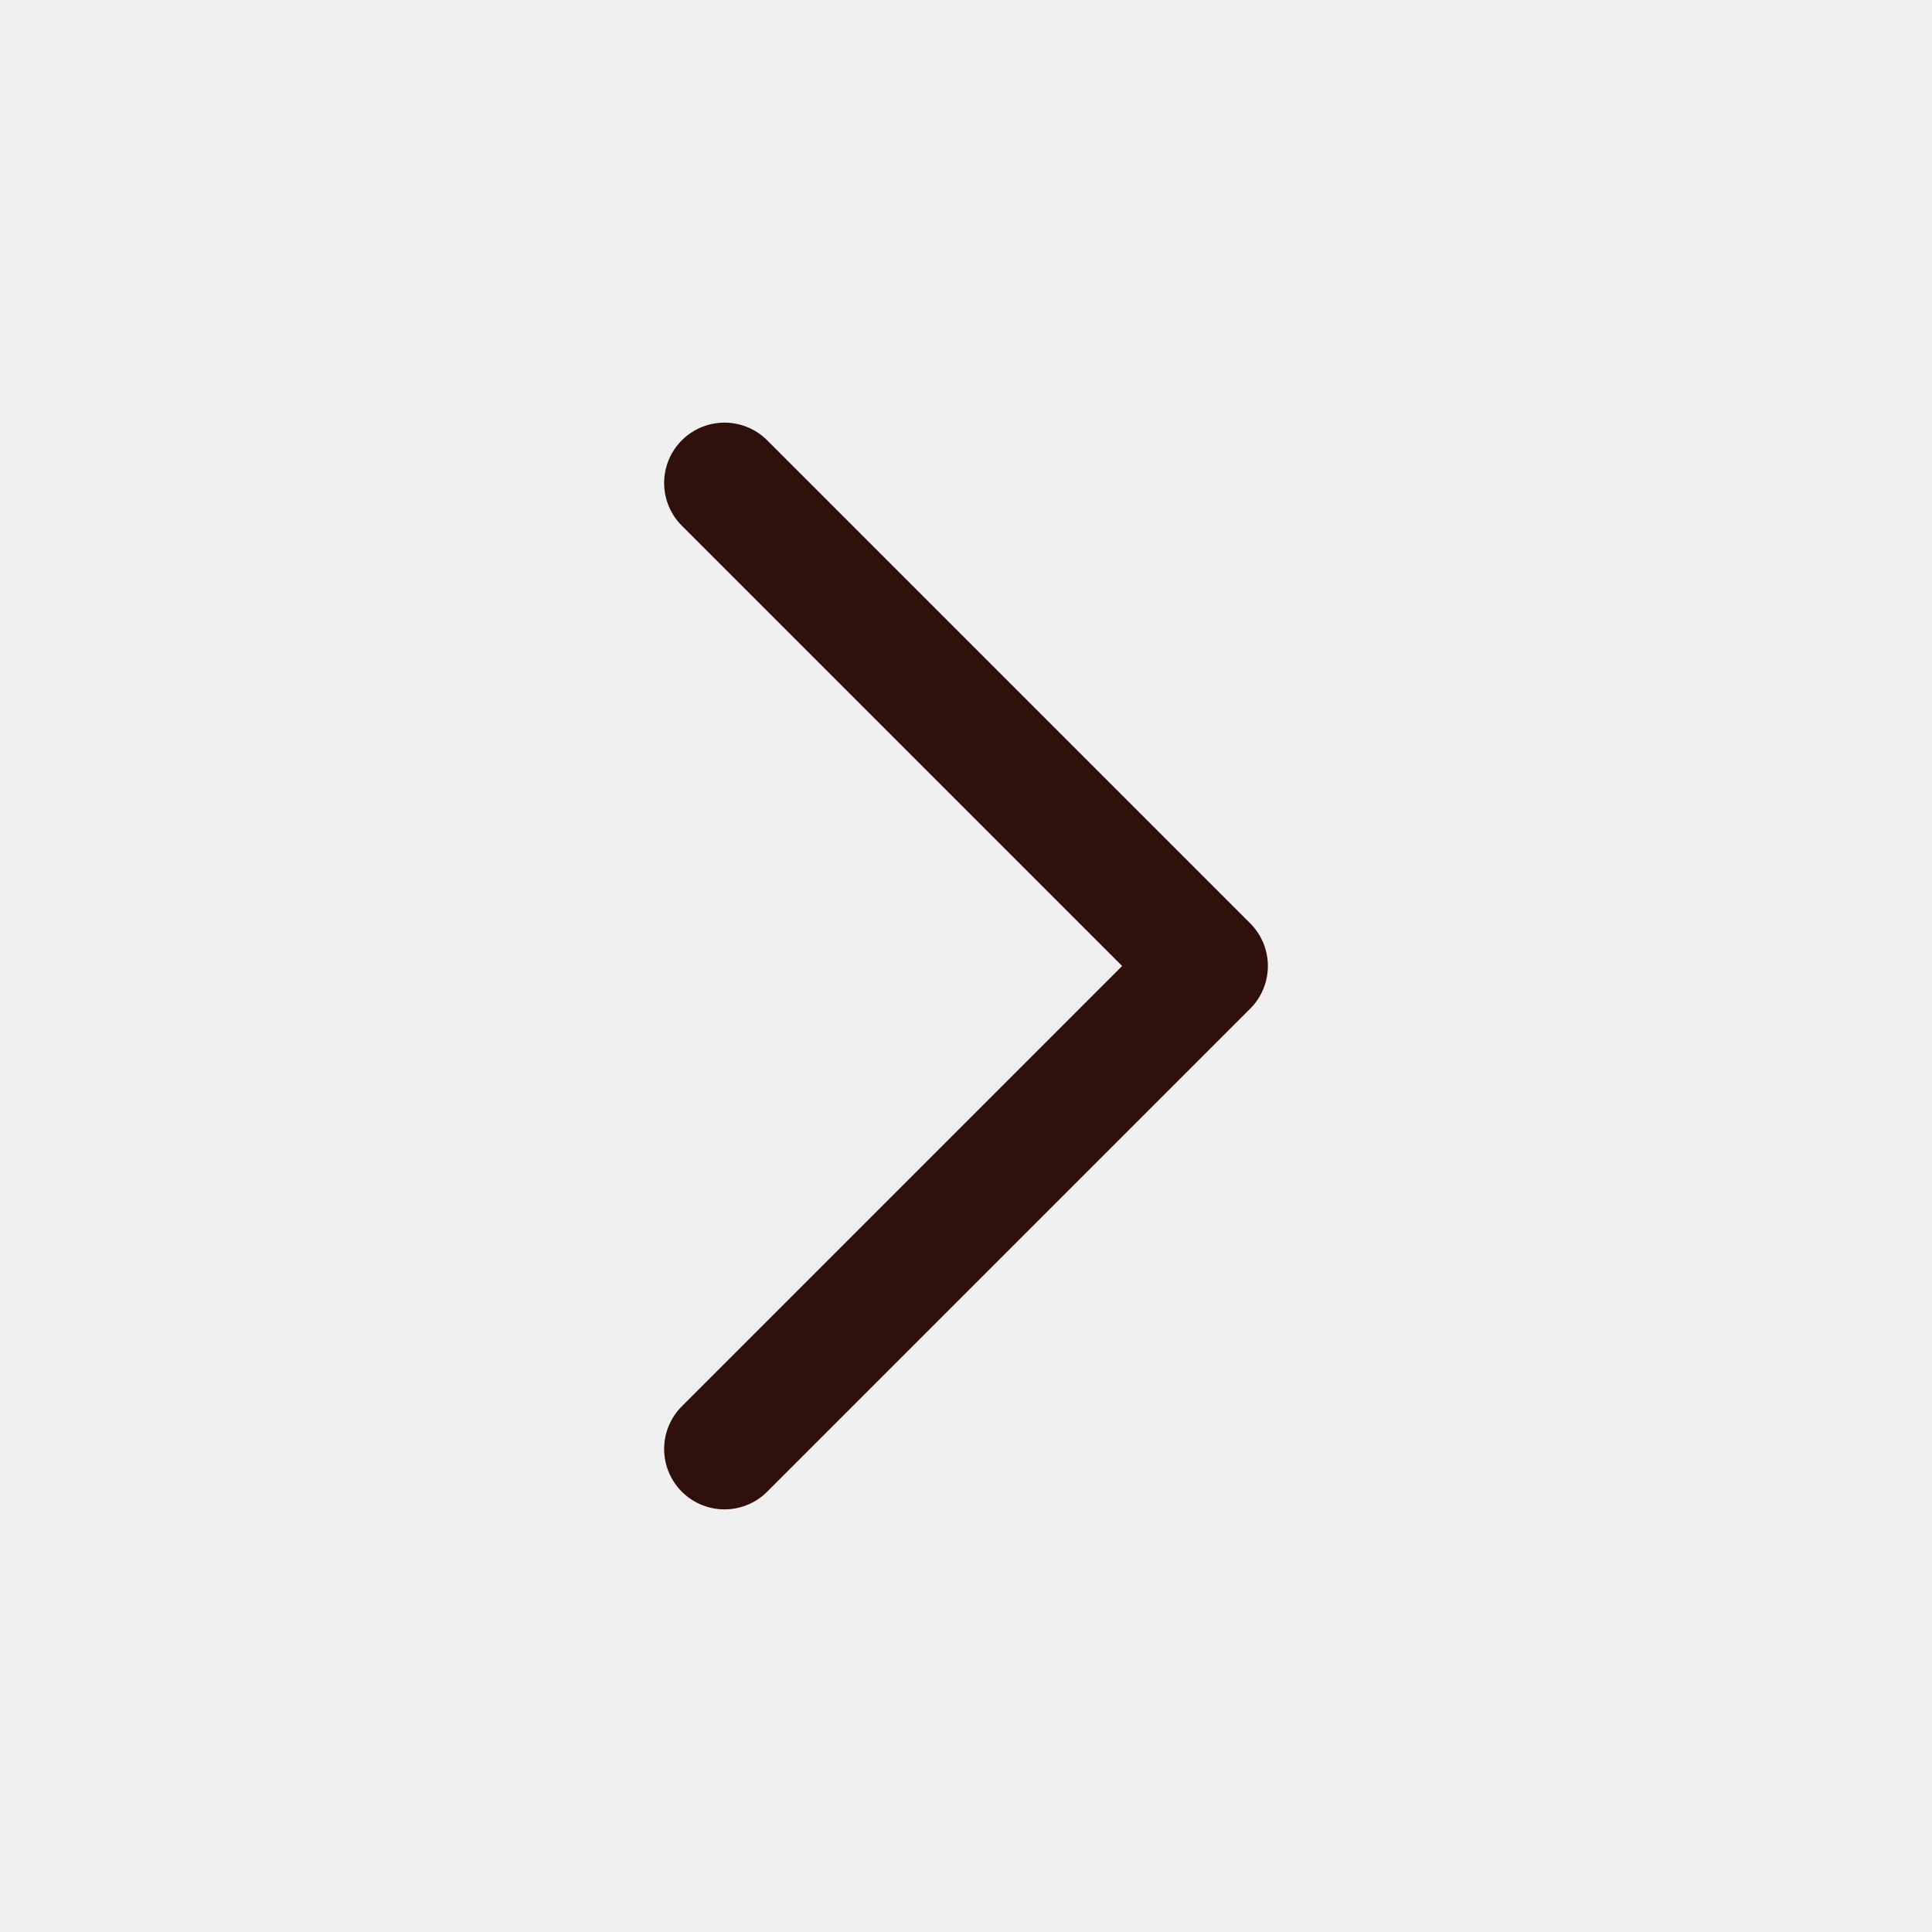
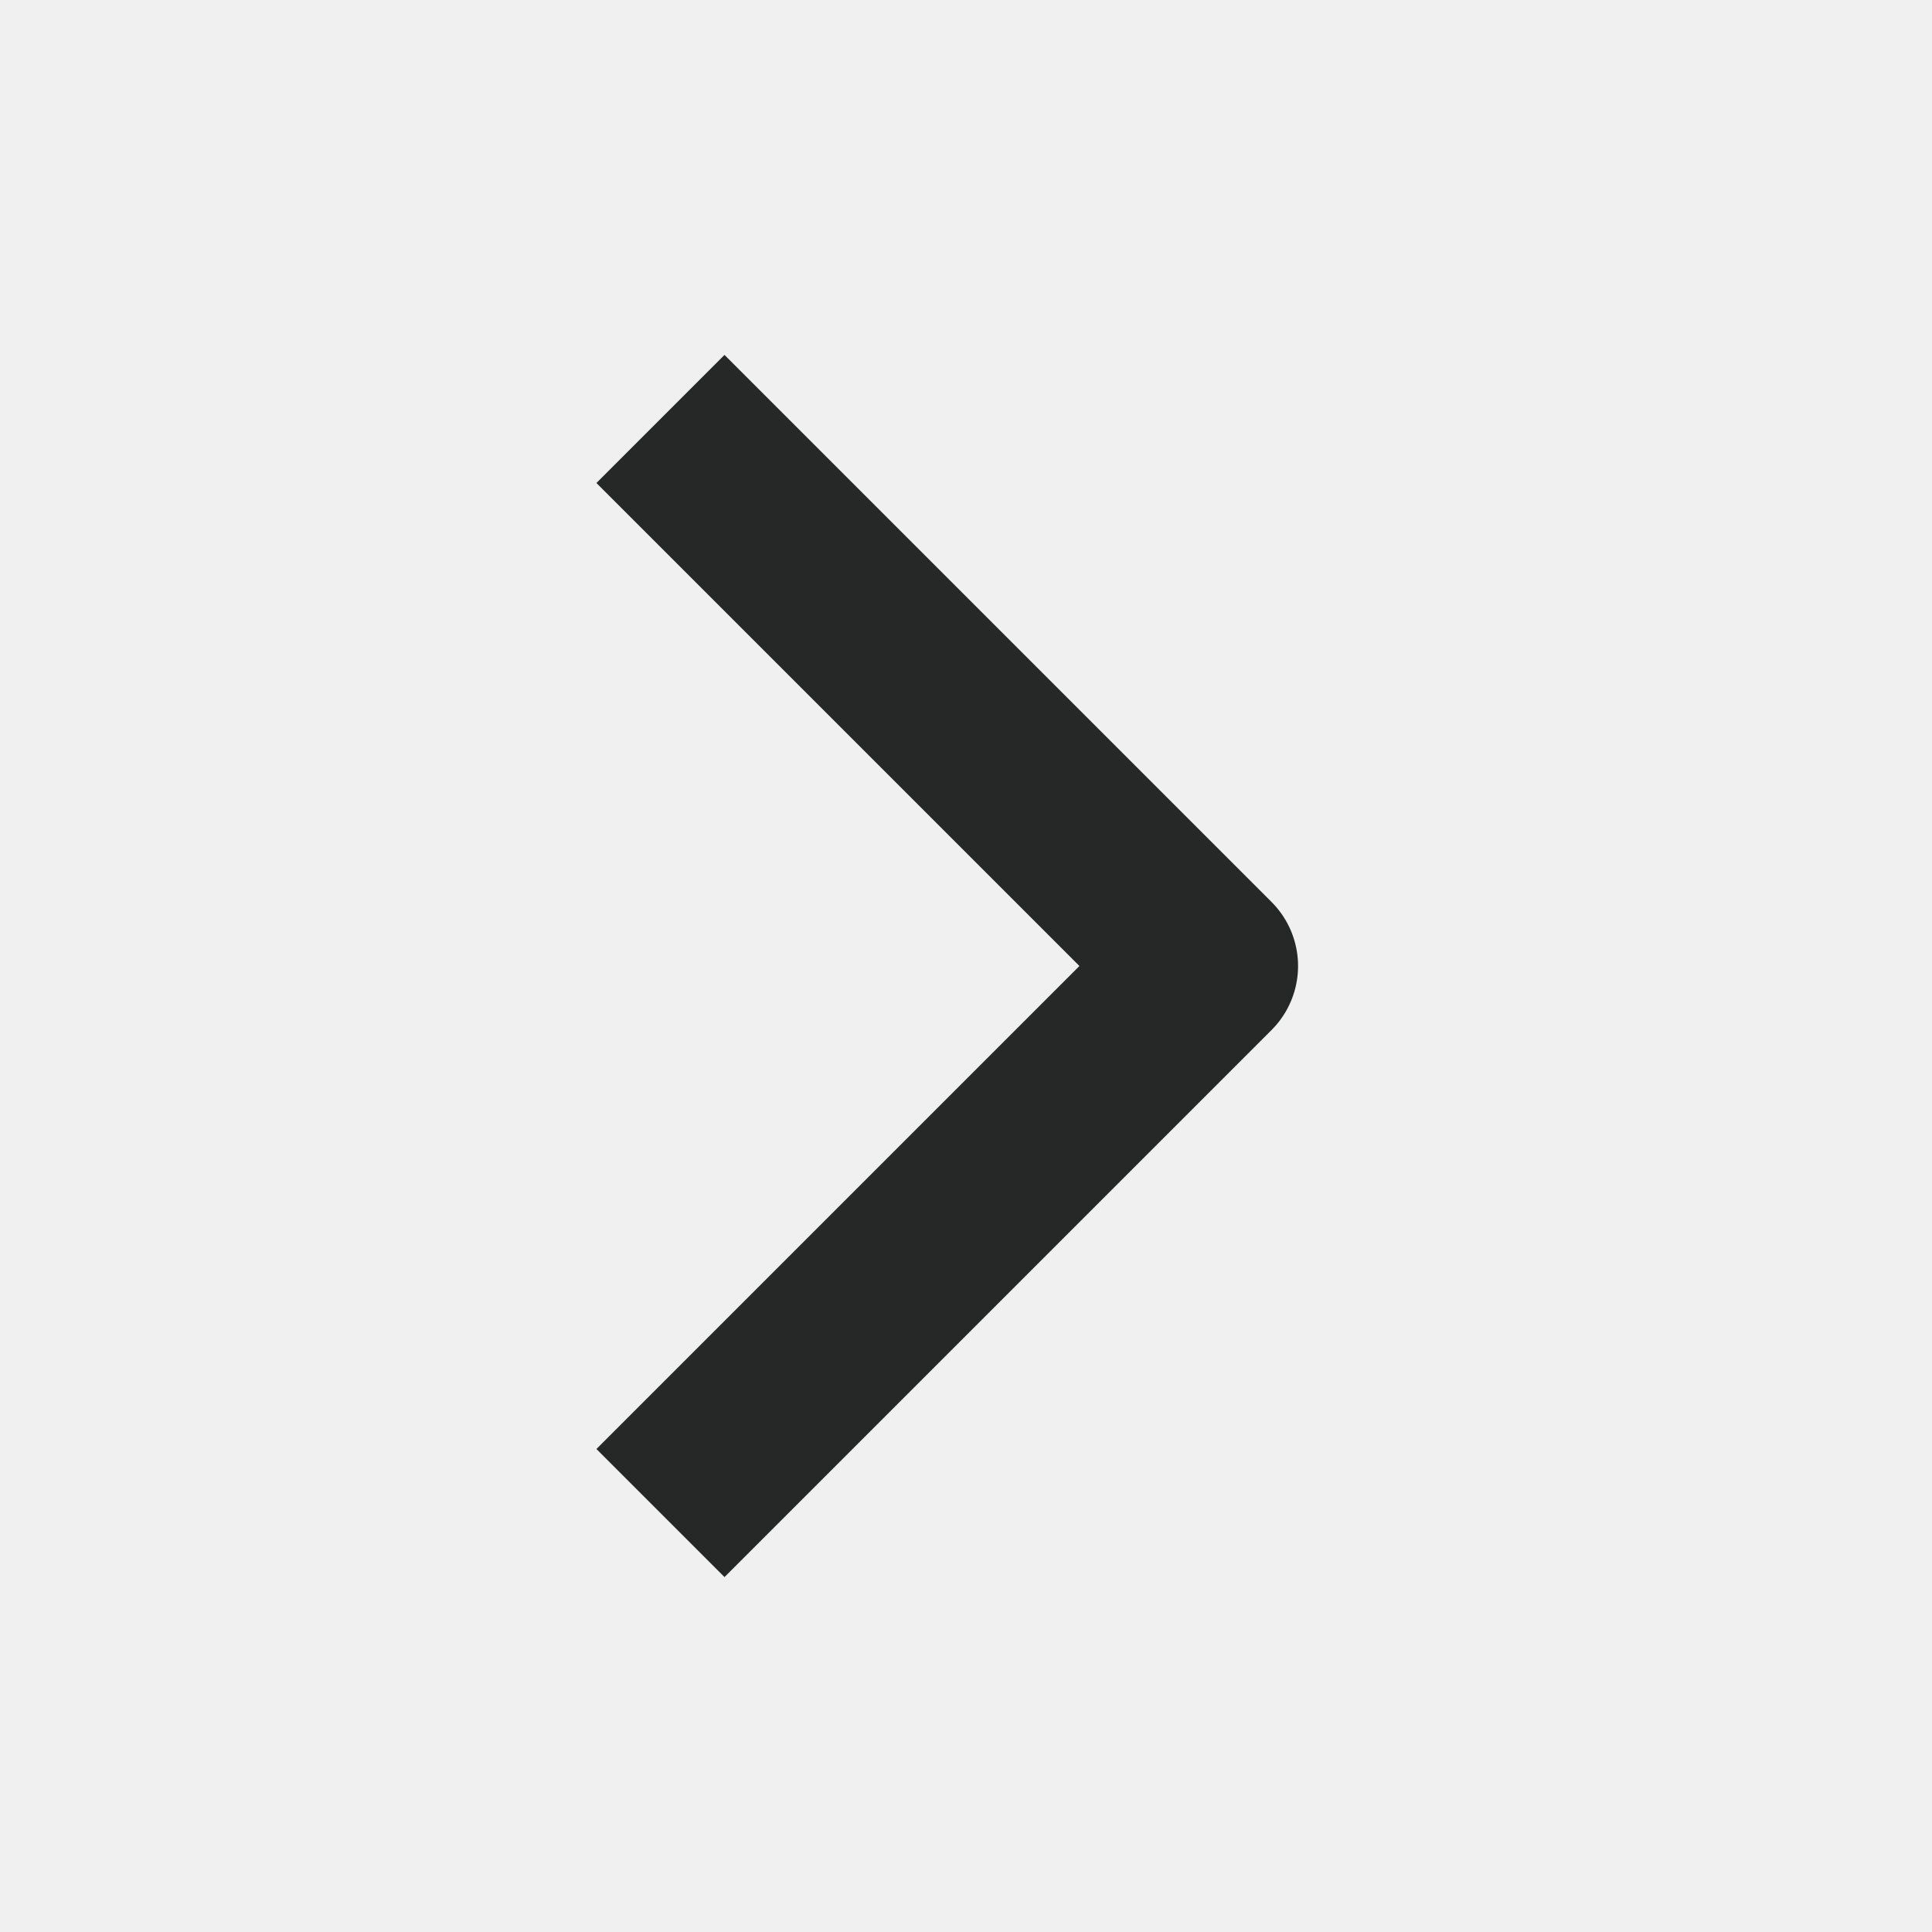
<svg xmlns="http://www.w3.org/2000/svg" width="16" height="16" viewBox="0 0 16 16" fill="none">
-   <g clip-path="url(#clip0_840_1442)">
-     <path d="M6 4L10 8L6 12" stroke="#30100B" stroke-linecap="round" stroke-linejoin="round" />
+   <g clip-path="url(#clip0_790_3056)">
+     <path d="M6 4L10 8L6 12" stroke="#262827" stroke-width="1.5" stroke-linecap="square" stroke-linejoin="round" />
  </g>
  <defs>
-     <clipPath id="clip0_840_1442">
+     <clipPath id="clip0_790_3056">
      <rect width="16" height="16" fill="white" />
    </clipPath>
  </defs>
</svg>
